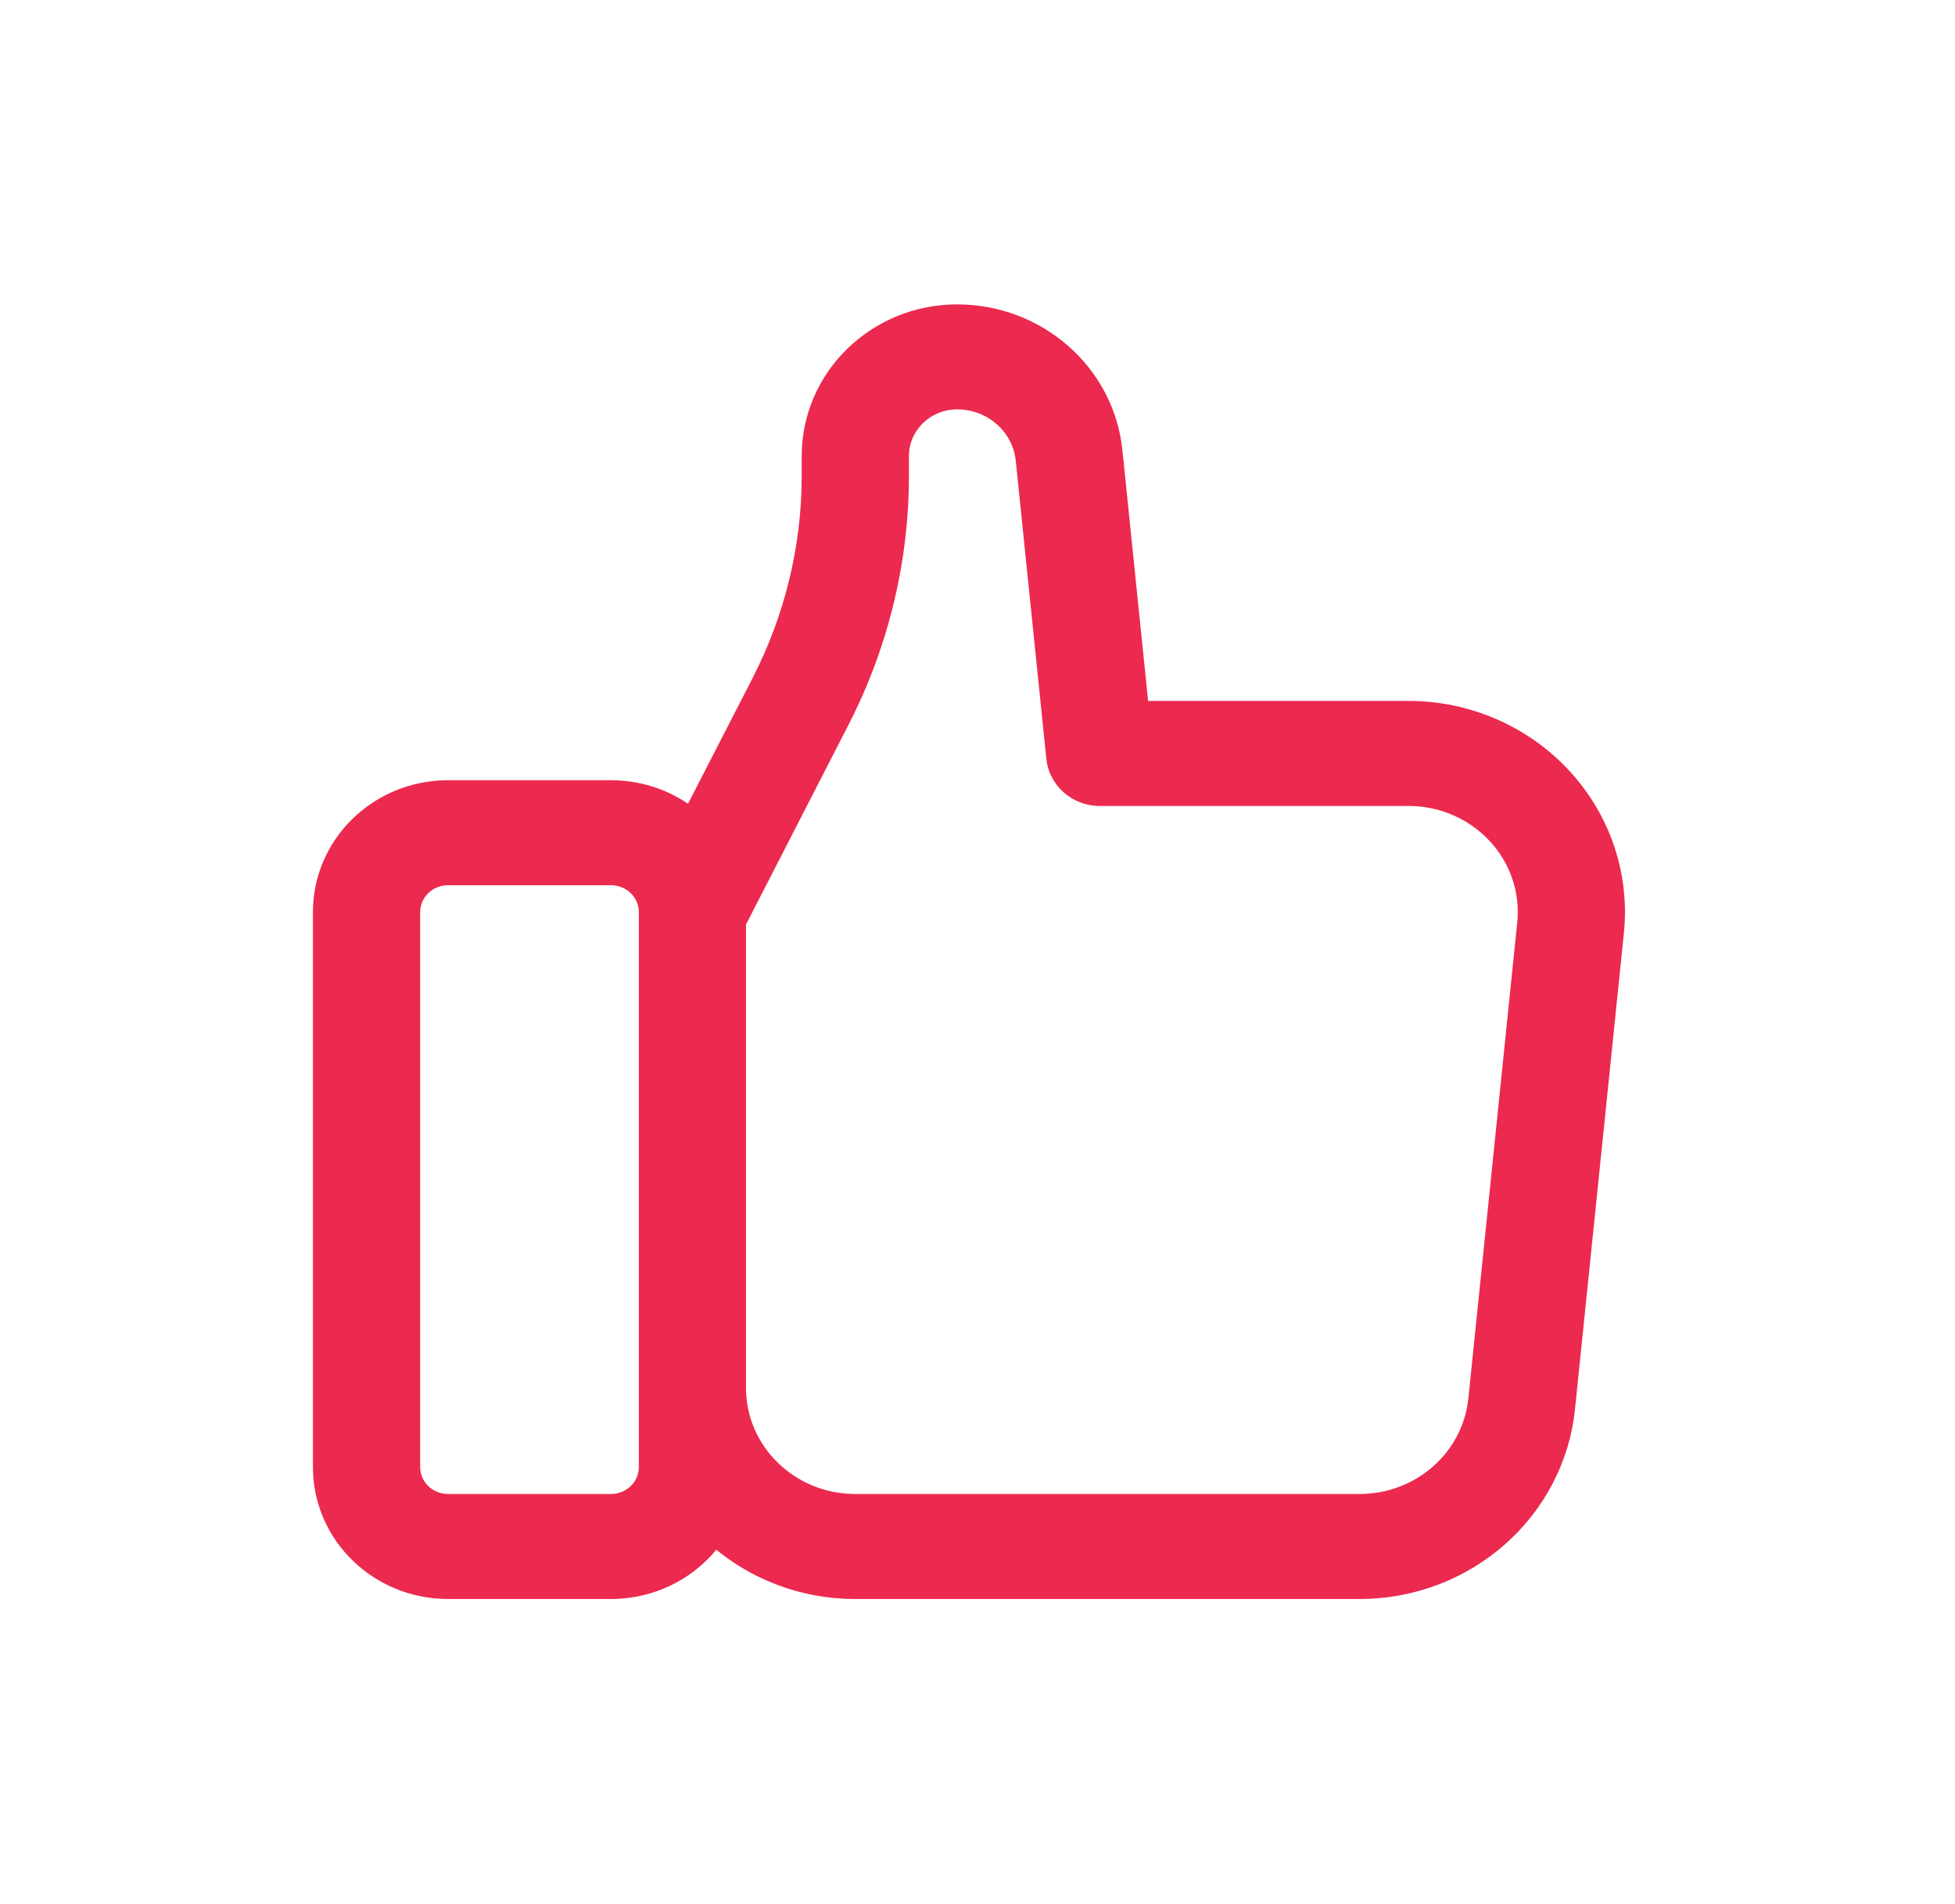
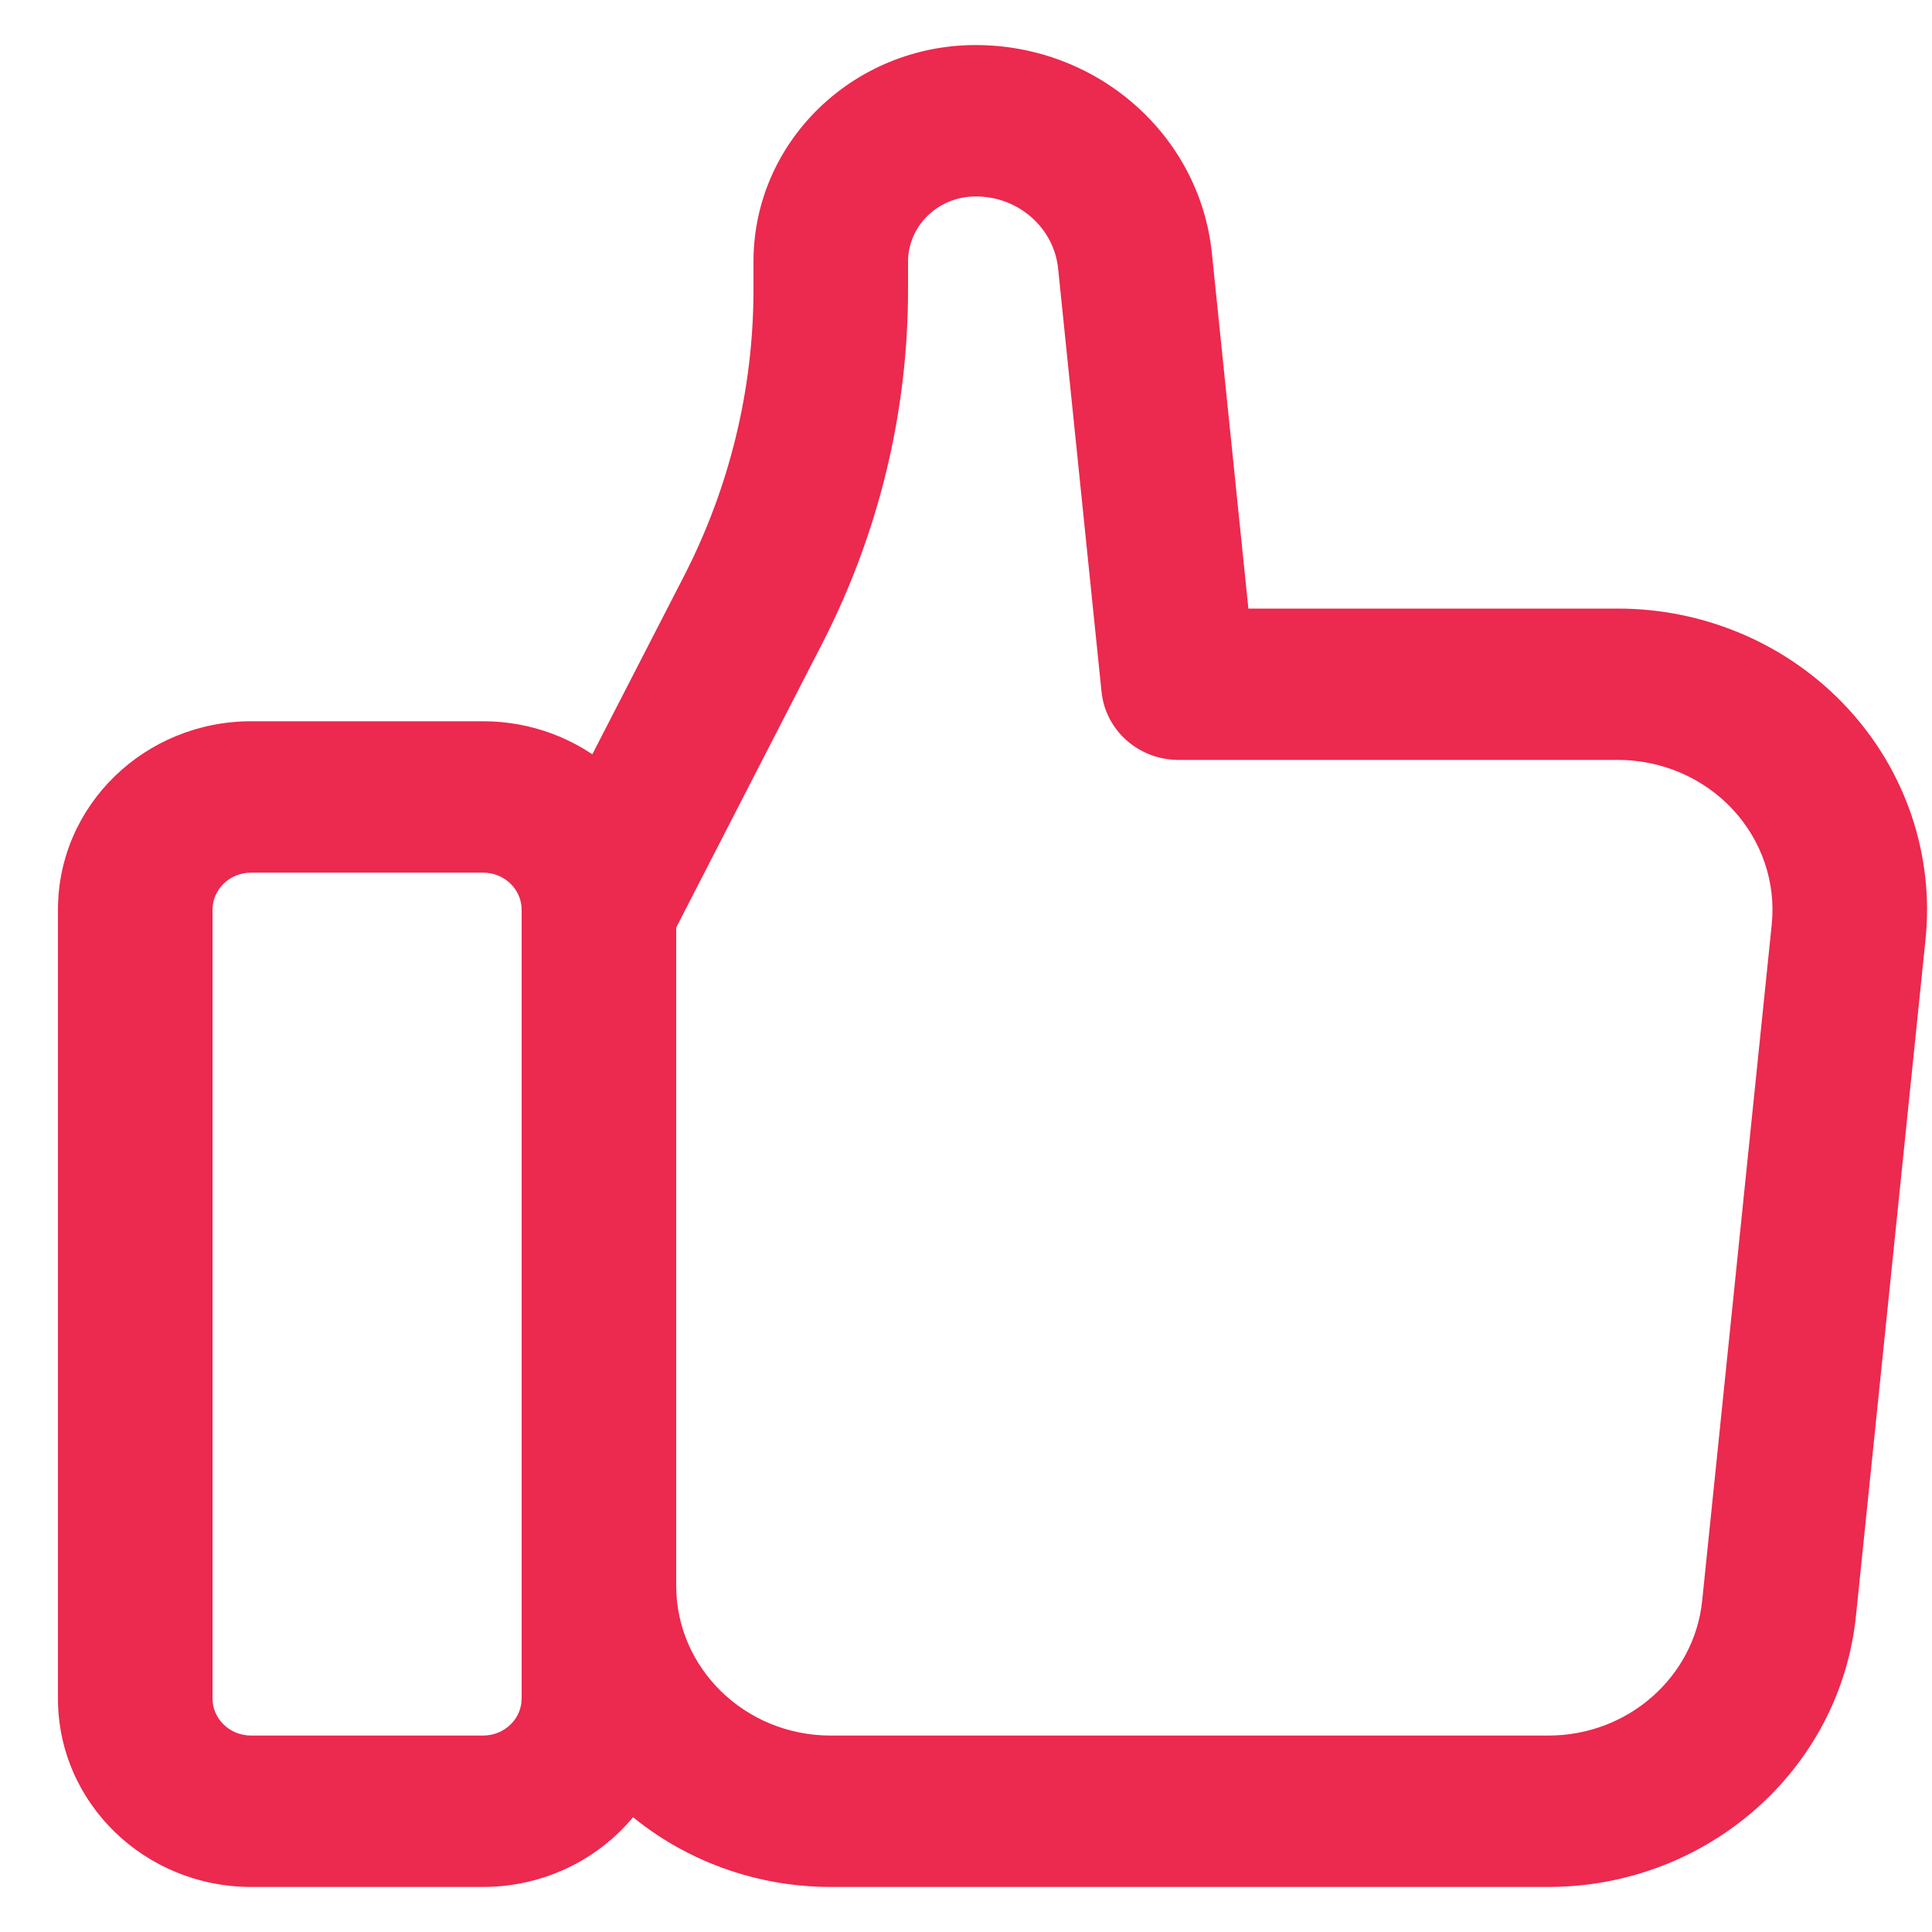
- <svg xmlns="http://www.w3.org/2000/svg" width="38" height="37" viewBox="0 0 38 37" fill="none">
-   <path fill-rule="evenodd" clip-rule="evenodd" d="M7.917 17.729V28.521C7.917 28.947 8.271 29.292 8.708 29.292H11.875C12.312 29.292 12.667 28.947 12.667 28.521V17.729C12.667 17.303 12.312 16.958 11.875 16.958H8.708C8.271 16.958 7.917 17.303 7.917 17.729ZM13.458 16.006L14.855 13.286C15.498 12.033 15.833 10.65 15.833 9.25V8.865C15.833 7.375 17.075 6.167 18.604 6.167C20.134 6.167 21.416 7.295 21.568 8.778L22.091 13.875H27.376C28.494 13.875 29.561 14.335 30.311 15.143C31.062 15.95 31.427 17.029 31.315 18.113L30.365 27.363C30.163 29.333 28.46 30.834 26.426 30.833H16.625C15.602 30.834 14.619 30.448 13.883 29.757C13.461 30.405 12.719 30.833 11.875 30.833H8.708C7.397 30.833 6.333 29.798 6.333 28.521V17.729C6.333 16.452 7.397 15.417 8.708 15.417H11.875C12.483 15.417 13.039 15.639 13.458 16.006ZM14.25 17.911V26.979C14.25 28.256 15.313 29.292 16.625 29.292H26.426C27.646 29.292 28.668 28.392 28.79 27.21L29.74 17.96C29.807 17.31 29.588 16.662 29.138 16.178C28.687 15.693 28.047 15.416 27.376 15.417H21.375C20.968 15.417 20.627 15.117 20.587 14.723L19.993 8.932C19.922 8.237 19.321 7.708 18.604 7.708C17.948 7.708 17.417 8.226 17.417 8.865V9.25C17.416 10.89 17.024 12.508 16.27 13.975L14.25 17.911Z" fill="#EC294E" />
-   <path d="M13.458 16.006L13.294 16.194L13.535 16.404L13.681 16.12L13.458 16.006ZM14.855 13.286L15.077 13.4L15.077 13.4L14.855 13.286ZM21.568 8.778L21.32 8.804L21.32 8.804L21.568 8.778ZM22.091 13.875L21.842 13.9L21.865 14.125H22.091V13.875ZM27.376 13.875V14.125H27.376L27.376 13.875ZM31.315 18.113L31.067 18.087L31.067 18.087L31.315 18.113ZM30.365 27.363L30.614 27.389L30.614 27.389L30.365 27.363ZM26.426 30.833L26.426 30.583H26.426V30.833ZM16.625 30.833V30.583H16.625L16.625 30.833ZM13.883 29.757L14.054 29.575L13.836 29.37L13.673 29.621L13.883 29.757ZM14.25 17.911L14.028 17.797L14 17.851V17.911H14.25ZM26.426 29.292L26.426 29.042H26.426V29.292ZM28.79 27.21L29.038 27.236L29.038 27.236L28.79 27.21ZM29.74 17.96L29.491 17.935L29.491 17.935L29.74 17.96ZM27.376 15.417V15.667L27.376 15.667L27.376 15.417ZM21.375 15.417V15.167L21.375 15.167L21.375 15.417ZM20.587 14.723L20.338 14.748L20.338 14.749L20.587 14.723ZM19.993 8.932L19.744 8.958L19.744 8.958L19.993 8.932ZM18.604 7.708V7.958H18.604L18.604 7.708ZM17.417 9.25L17.667 9.25V9.25H17.417ZM16.27 13.975L16.048 13.861L16.048 13.861L16.27 13.975ZM7.667 17.729V28.521H8.167V17.729H7.667ZM7.667 28.521C7.667 29.091 8.139 29.542 8.708 29.542V29.042C8.403 29.042 8.167 28.802 8.167 28.521H7.667ZM8.708 29.542H11.875V29.042H8.708V29.542ZM11.875 29.542C12.444 29.542 12.917 29.091 12.917 28.521H12.417C12.417 28.802 12.181 29.042 11.875 29.042V29.542ZM12.917 28.521V17.729H12.417V28.521H12.917ZM12.917 17.729C12.917 17.159 12.444 16.708 11.875 16.708V17.208C12.181 17.208 12.417 17.448 12.417 17.729H12.917ZM11.875 16.708H8.708V17.208H11.875V16.708ZM8.708 16.708C8.139 16.708 7.667 17.159 7.667 17.729H8.167C8.167 17.448 8.403 17.208 8.708 17.208V16.708ZM13.681 16.12L15.077 13.4L14.633 13.172L13.236 15.891L13.681 16.12ZM15.077 13.4C15.738 12.112 16.083 10.69 16.083 9.25H15.583C15.583 10.61 15.257 11.954 14.632 13.172L15.077 13.4ZM16.083 9.25V8.865H15.583V9.25H16.083ZM16.083 8.865C16.083 7.52 17.206 6.417 18.604 6.417V5.917C16.943 5.917 15.583 7.231 15.583 8.865H16.083ZM18.604 6.417C20.011 6.417 21.181 7.454 21.32 8.804L21.817 8.753C21.651 7.137 20.256 5.917 18.604 5.917V6.417ZM21.32 8.804L21.842 13.9L22.339 13.85L21.817 8.753L21.32 8.804ZM22.091 14.125H27.376V13.625H22.091V14.125ZM27.376 14.125C28.426 14.125 29.426 14.557 30.128 15.313L30.494 14.973C29.696 14.114 28.563 13.625 27.376 13.625L27.376 14.125ZM30.128 15.313C30.831 16.069 31.171 17.076 31.067 18.087L31.564 18.139C31.683 16.982 31.293 15.832 30.494 14.973L30.128 15.313ZM31.067 18.087L30.116 27.337L30.614 27.389L31.564 18.139L31.067 18.087ZM30.116 27.337C29.928 29.175 28.337 30.584 26.426 30.583L26.426 31.083C28.582 31.084 30.398 29.492 30.614 27.389L30.116 27.337ZM26.426 30.583H16.625V31.083H26.426V30.583ZM16.625 30.583C15.665 30.584 14.743 30.222 14.054 29.575L13.712 29.939C14.495 30.675 15.54 31.084 16.625 31.083L16.625 30.583ZM13.673 29.621C13.297 30.199 12.633 30.583 11.875 30.583V31.083C12.805 31.083 13.626 30.611 14.092 29.894L13.673 29.621ZM11.875 30.583H8.708V31.083H11.875V30.583ZM8.708 30.583C7.528 30.583 6.583 29.654 6.583 28.521H6.083C6.083 29.942 7.265 31.083 8.708 31.083V30.583ZM6.583 28.521V17.729H6.083V28.521H6.583ZM6.583 17.729C6.583 16.596 7.528 15.667 8.708 15.667V15.167C7.265 15.167 6.083 16.308 6.083 17.729H6.583ZM8.708 15.667H11.875V15.167H8.708V15.667ZM11.875 15.667C12.421 15.667 12.919 15.866 13.294 16.194L13.623 15.817C13.159 15.411 12.545 15.167 11.875 15.167V15.667ZM14 17.911V26.979H14.5V17.911H14ZM14 26.979C14 28.401 15.182 29.542 16.625 29.542V29.042C15.445 29.042 14.5 28.112 14.5 26.979H14ZM16.625 29.542H26.426V29.042H16.625V29.542ZM26.426 29.542C27.769 29.542 28.903 28.551 29.038 27.236L28.541 27.185C28.433 28.234 27.523 29.042 26.426 29.042L26.426 29.542ZM29.038 27.236L29.988 17.986L29.491 17.935L28.541 27.185L29.038 27.236ZM29.988 17.986C30.063 17.263 29.82 16.544 29.321 16.007L28.955 16.348C29.357 16.78 29.551 17.357 29.491 17.935L29.988 17.986ZM29.321 16.007C28.822 15.471 28.116 15.166 27.376 15.167L27.376 15.667C27.979 15.666 28.552 15.915 28.955 16.348L29.321 16.007ZM27.376 15.167H21.375V15.667H27.376V15.167ZM21.375 15.167C21.091 15.167 20.862 14.959 20.835 14.697L20.338 14.749C20.392 15.276 20.846 15.667 21.375 15.667L21.375 15.167ZM20.835 14.697L20.241 8.907L19.744 8.958L20.338 14.748L20.835 14.697ZM20.241 8.907C20.157 8.079 19.444 7.458 18.604 7.458L18.604 7.958C19.199 7.958 19.687 8.396 19.744 8.958L20.241 8.907ZM18.604 7.458C17.817 7.458 17.167 8.082 17.167 8.865H17.667C17.667 8.37 18.08 7.958 18.604 7.958V7.458ZM17.167 8.865V9.25H17.667V8.865H17.167ZM17.167 9.25C17.166 10.85 16.784 12.429 16.048 13.861L16.493 14.089C17.264 12.587 17.666 10.93 17.667 9.25L17.167 9.25ZM16.048 13.861L14.028 17.797L14.473 18.025L16.493 14.089L16.048 13.861Z" fill="#EC294E" />
+ <svg xmlns="http://www.w3.org/2000/svg" width="25" height="25" viewBox="0 0 25 25" fill="none">
+   <path fill-rule="evenodd" clip-rule="evenodd" d="M2.5 11.771V21.979C2.5 22.382 2.836 22.708 3.25 22.708H6.25C6.664 22.708 7 22.382 7 21.979V11.771C7 11.368 6.664 11.042 6.25 11.042H3.25C2.836 11.042 2.5 11.368 2.5 11.771ZM7.75 10.14L9.073 7.568C9.682 6.382 10 5.074 10 3.75V3.385C10 1.977 11.176 0.833 12.625 0.833C14.074 0.833 15.289 1.901 15.433 3.304L15.928 8.125H20.935C21.995 8.125 23.005 8.561 23.716 9.324C24.427 10.088 24.773 11.109 24.667 12.134L23.767 20.884C23.575 22.748 21.962 24.167 20.035 24.167H10.75C9.781 24.168 8.85 23.803 8.152 23.149C7.753 23.761 7.05 24.167 6.25 24.167H3.25C2.007 24.167 1 23.187 1 21.979V11.771C1 10.563 2.007 9.583 3.25 9.583H6.25C6.826 9.583 7.353 9.793 7.75 10.14ZM8.5 11.943V20.521C8.5 21.729 9.507 22.708 10.75 22.708H20.035C21.191 22.709 22.159 21.858 22.274 20.74L23.174 11.99C23.238 11.374 23.031 10.762 22.604 10.303C22.177 9.845 21.571 9.583 20.935 9.583H15.25C14.864 9.584 14.541 9.3 14.503 8.927L13.941 3.45C13.873 2.792 13.305 2.291 12.625 2.292C12.004 2.292 11.5 2.781 11.5 3.385V3.75C11.5 5.302 11.128 6.832 10.414 8.22L8.5 11.943Z" fill="#EC294E" />
+   <path d="M7.75 10.14L7.586 10.329L7.826 10.539L7.972 10.255L7.75 10.14ZM9.073 7.568L9.295 7.682L9.295 7.682L9.073 7.568ZM15.433 3.304L15.184 3.329L15.184 3.329L15.433 3.304ZM15.928 8.125L15.679 8.151L15.702 8.375H15.928V8.125ZM20.935 8.125L20.935 8.375L20.935 8.375L20.935 8.125ZM24.667 12.134L24.418 12.108L24.418 12.108L24.667 12.134ZM23.767 20.884L24.016 20.91L24.016 20.91L23.767 20.884ZM20.035 24.167L20.035 23.917H20.035V24.167ZM10.75 24.167L10.75 23.917L10.75 23.917L10.75 24.167ZM8.152 23.149L8.323 22.966L8.105 22.762L7.943 23.012L8.152 23.149ZM8.5 11.943L8.278 11.829L8.25 11.882V11.943H8.5ZM20.035 22.708L20.035 22.458H20.035V22.708ZM22.274 20.74L22.523 20.765L22.523 20.765L22.274 20.74ZM23.174 11.99L22.926 11.964L22.926 11.964L23.174 11.99ZM20.935 9.583L20.935 9.833L20.935 9.833L20.935 9.583ZM15.25 9.583L15.25 9.333L15.25 9.333L15.25 9.583ZM14.503 8.927L14.254 8.953L14.254 8.953L14.503 8.927ZM13.941 3.45L13.692 3.475L13.692 3.475L13.941 3.45ZM12.625 2.292L12.625 2.542L12.625 2.542L12.625 2.292ZM11.5 3.75L11.75 3.75V3.75H11.5ZM10.414 8.22L10.192 8.105L10.192 8.105L10.414 8.22ZM2.25 11.771V21.979H2.75V11.771H2.25ZM2.25 21.979C2.25 22.526 2.704 22.958 3.25 22.958V22.458C2.967 22.458 2.75 22.237 2.75 21.979H2.25ZM3.25 22.958H6.25V22.458H3.25V22.958ZM6.25 22.958C6.796 22.958 7.25 22.526 7.25 21.979H6.75C6.75 22.237 6.533 22.458 6.25 22.458V22.958ZM7.25 21.979V11.771H6.75V21.979H7.25ZM7.25 11.771C7.25 11.223 6.796 10.792 6.25 10.792V11.292C6.533 11.292 6.75 11.513 6.75 11.771H7.25ZM6.25 10.792H3.25V11.292H6.25V10.792ZM3.25 10.792C2.704 10.792 2.25 11.223 2.25 11.771H2.75C2.75 11.513 2.967 11.292 3.25 11.292V10.792ZM7.972 10.255L9.295 7.682L8.851 7.454L7.528 10.026L7.972 10.255ZM9.295 7.682C9.922 6.462 10.25 5.114 10.25 3.75H9.75C9.75 5.034 9.442 6.303 8.851 7.454L9.295 7.682ZM10.25 3.75V3.385H9.75V3.75H10.25ZM10.25 3.385C10.25 2.121 11.307 1.083 12.625 1.083V0.583C11.045 0.583 9.75 1.832 9.75 3.385H10.25ZM12.625 1.083C13.952 1.083 15.054 2.06 15.184 3.329L15.682 3.278C15.524 1.742 14.196 0.583 12.625 0.583V1.083ZM15.184 3.329L15.679 8.151L16.177 8.099L15.682 3.278L15.184 3.329ZM15.928 8.375H20.935V7.875H15.928V8.375ZM20.935 8.375C21.927 8.375 22.87 8.783 23.533 9.495L23.899 9.154C23.14 8.338 22.063 7.875 20.935 7.875L20.935 8.375ZM23.533 9.495C24.196 10.207 24.516 11.156 24.418 12.108L24.916 12.16C25.029 11.062 24.659 9.97 23.899 9.154L23.533 9.495ZM24.418 12.108L23.518 20.858L24.016 20.91L24.916 12.159L24.418 12.108ZM23.518 20.858C23.34 22.589 21.839 23.917 20.035 23.917L20.035 24.417C22.084 24.417 23.81 22.907 24.016 20.91L23.518 20.858ZM20.035 23.917H10.75V24.417H20.035V23.917ZM10.75 23.917C9.843 23.918 8.973 23.576 8.323 22.966L7.981 23.331C8.726 24.029 9.719 24.418 10.75 24.417L10.75 23.917ZM7.943 23.012C7.589 23.555 6.964 23.917 6.25 23.917V24.417C7.135 24.417 7.917 23.968 8.361 23.285L7.943 23.012ZM6.25 23.917H3.25V24.417H6.25V23.917ZM3.25 23.917C2.139 23.917 1.25 23.043 1.25 21.979H0.75C0.75 23.332 1.876 24.417 3.25 24.417V23.917ZM1.25 21.979V11.771H0.75V21.979H1.25ZM1.25 11.771C1.25 10.707 2.139 9.833 3.25 9.833V9.333C1.876 9.333 0.75 10.418 0.75 11.771H1.25ZM3.25 9.833H6.25V9.333H3.25V9.833ZM6.25 9.833C6.764 9.833 7.233 10.021 7.586 10.329L7.914 9.952C7.472 9.566 6.888 9.333 6.25 9.333V9.833ZM8.25 11.943V20.521H8.75V11.943H8.25ZM8.25 20.521C8.25 21.874 9.376 22.958 10.75 22.958V22.458C9.639 22.458 8.75 21.584 8.75 20.521H8.25ZM10.75 22.958H20.035V22.458H10.75V22.958ZM20.035 22.958C21.313 22.959 22.394 22.016 22.523 20.765L22.026 20.714C21.924 21.699 21.068 22.459 20.035 22.458L20.035 22.958ZM22.523 20.765L23.423 12.015L22.926 11.964L22.026 20.714L22.523 20.765ZM23.423 12.015C23.494 11.327 23.262 10.643 22.787 10.133L22.421 10.473C22.799 10.88 22.982 11.421 22.926 11.964L23.423 12.015ZM22.787 10.133C22.312 9.623 21.639 9.333 20.935 9.333L20.935 9.833C21.503 9.833 22.043 10.067 22.421 10.473L22.787 10.133ZM20.935 9.333H15.25V9.833H20.935V9.333ZM15.25 9.333C14.987 9.334 14.777 9.141 14.752 8.901L14.254 8.953C14.307 9.459 14.742 9.834 15.25 9.833L15.25 9.333ZM14.752 8.902L14.189 3.424L13.692 3.475L14.254 8.953L14.752 8.902ZM14.189 3.424C14.108 2.634 13.427 2.041 12.625 2.042L12.625 2.542C13.182 2.541 13.638 2.951 13.692 3.475L14.189 3.424ZM12.625 2.042C11.872 2.042 11.25 2.637 11.25 3.385H11.75C11.75 2.926 12.135 2.542 12.625 2.542V2.042ZM11.25 3.385V3.75H11.75V3.385H11.25ZM11.25 3.75C11.25 5.262 10.888 6.753 10.192 8.105L10.636 8.334C11.368 6.911 11.75 5.342 11.75 3.75L11.25 3.75ZM10.192 8.105L8.278 11.829L8.722 12.057L10.636 8.334L10.192 8.105Z" fill="#EC294E" />
</svg>
